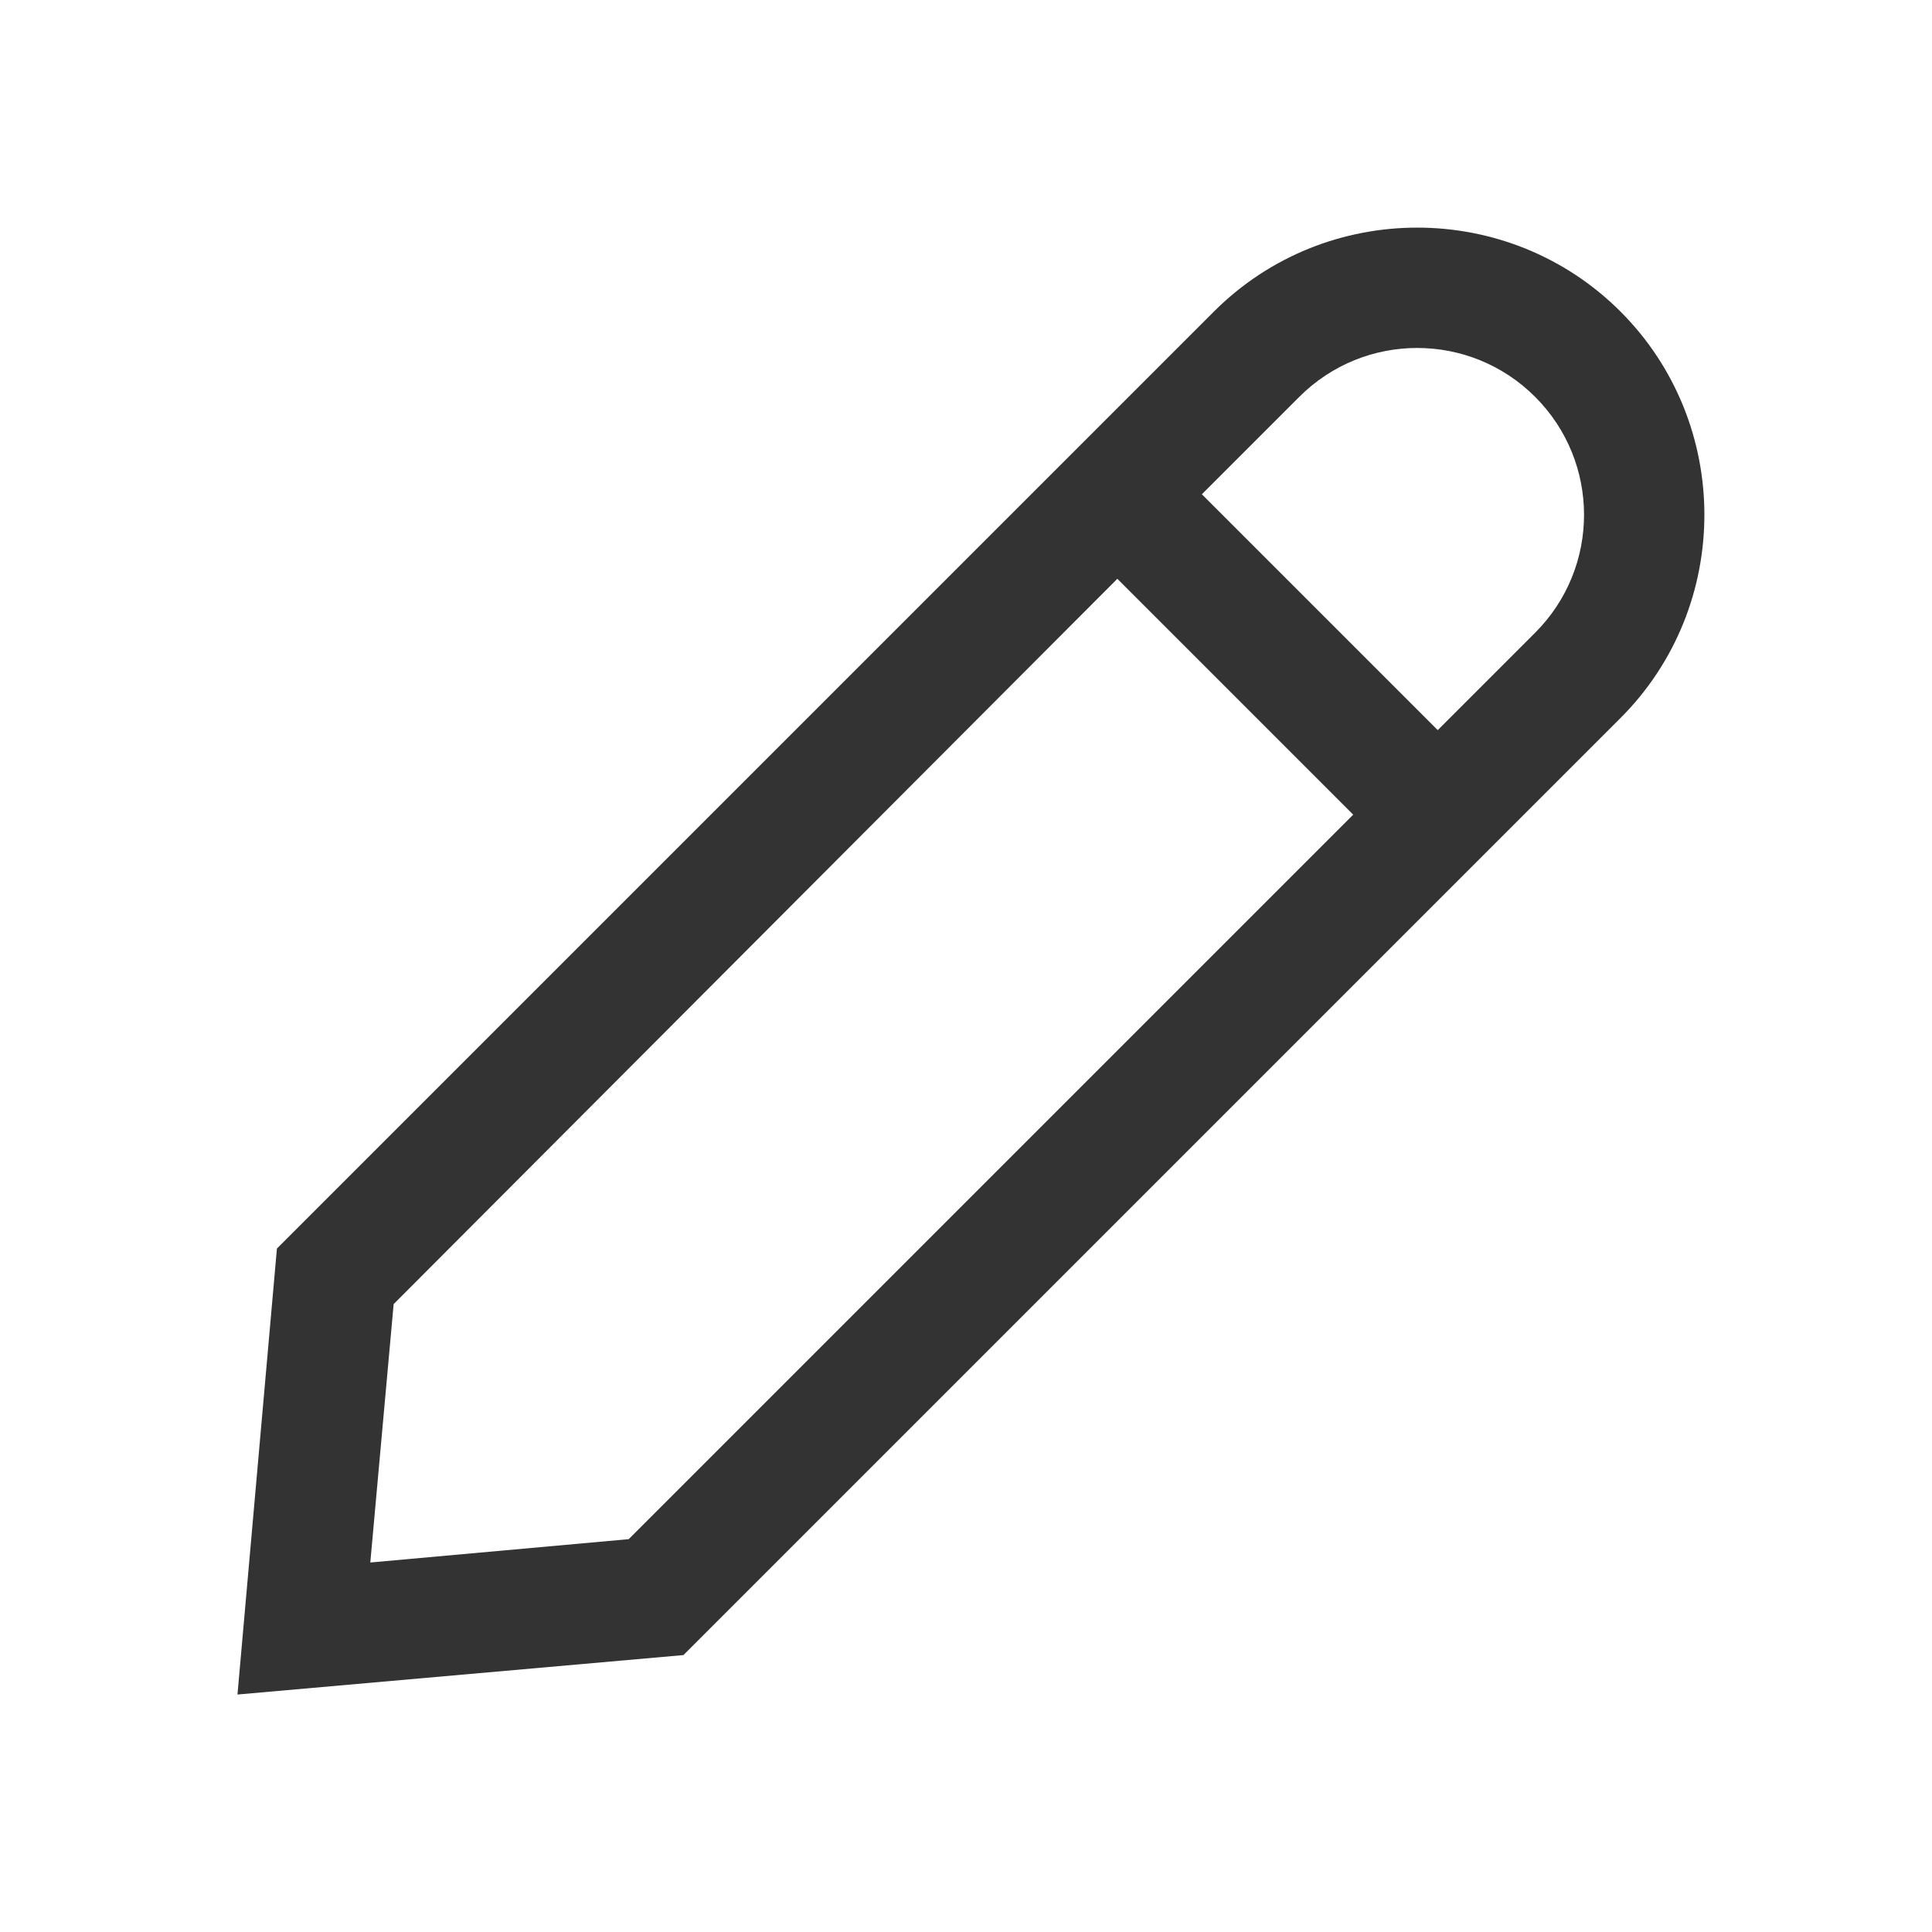
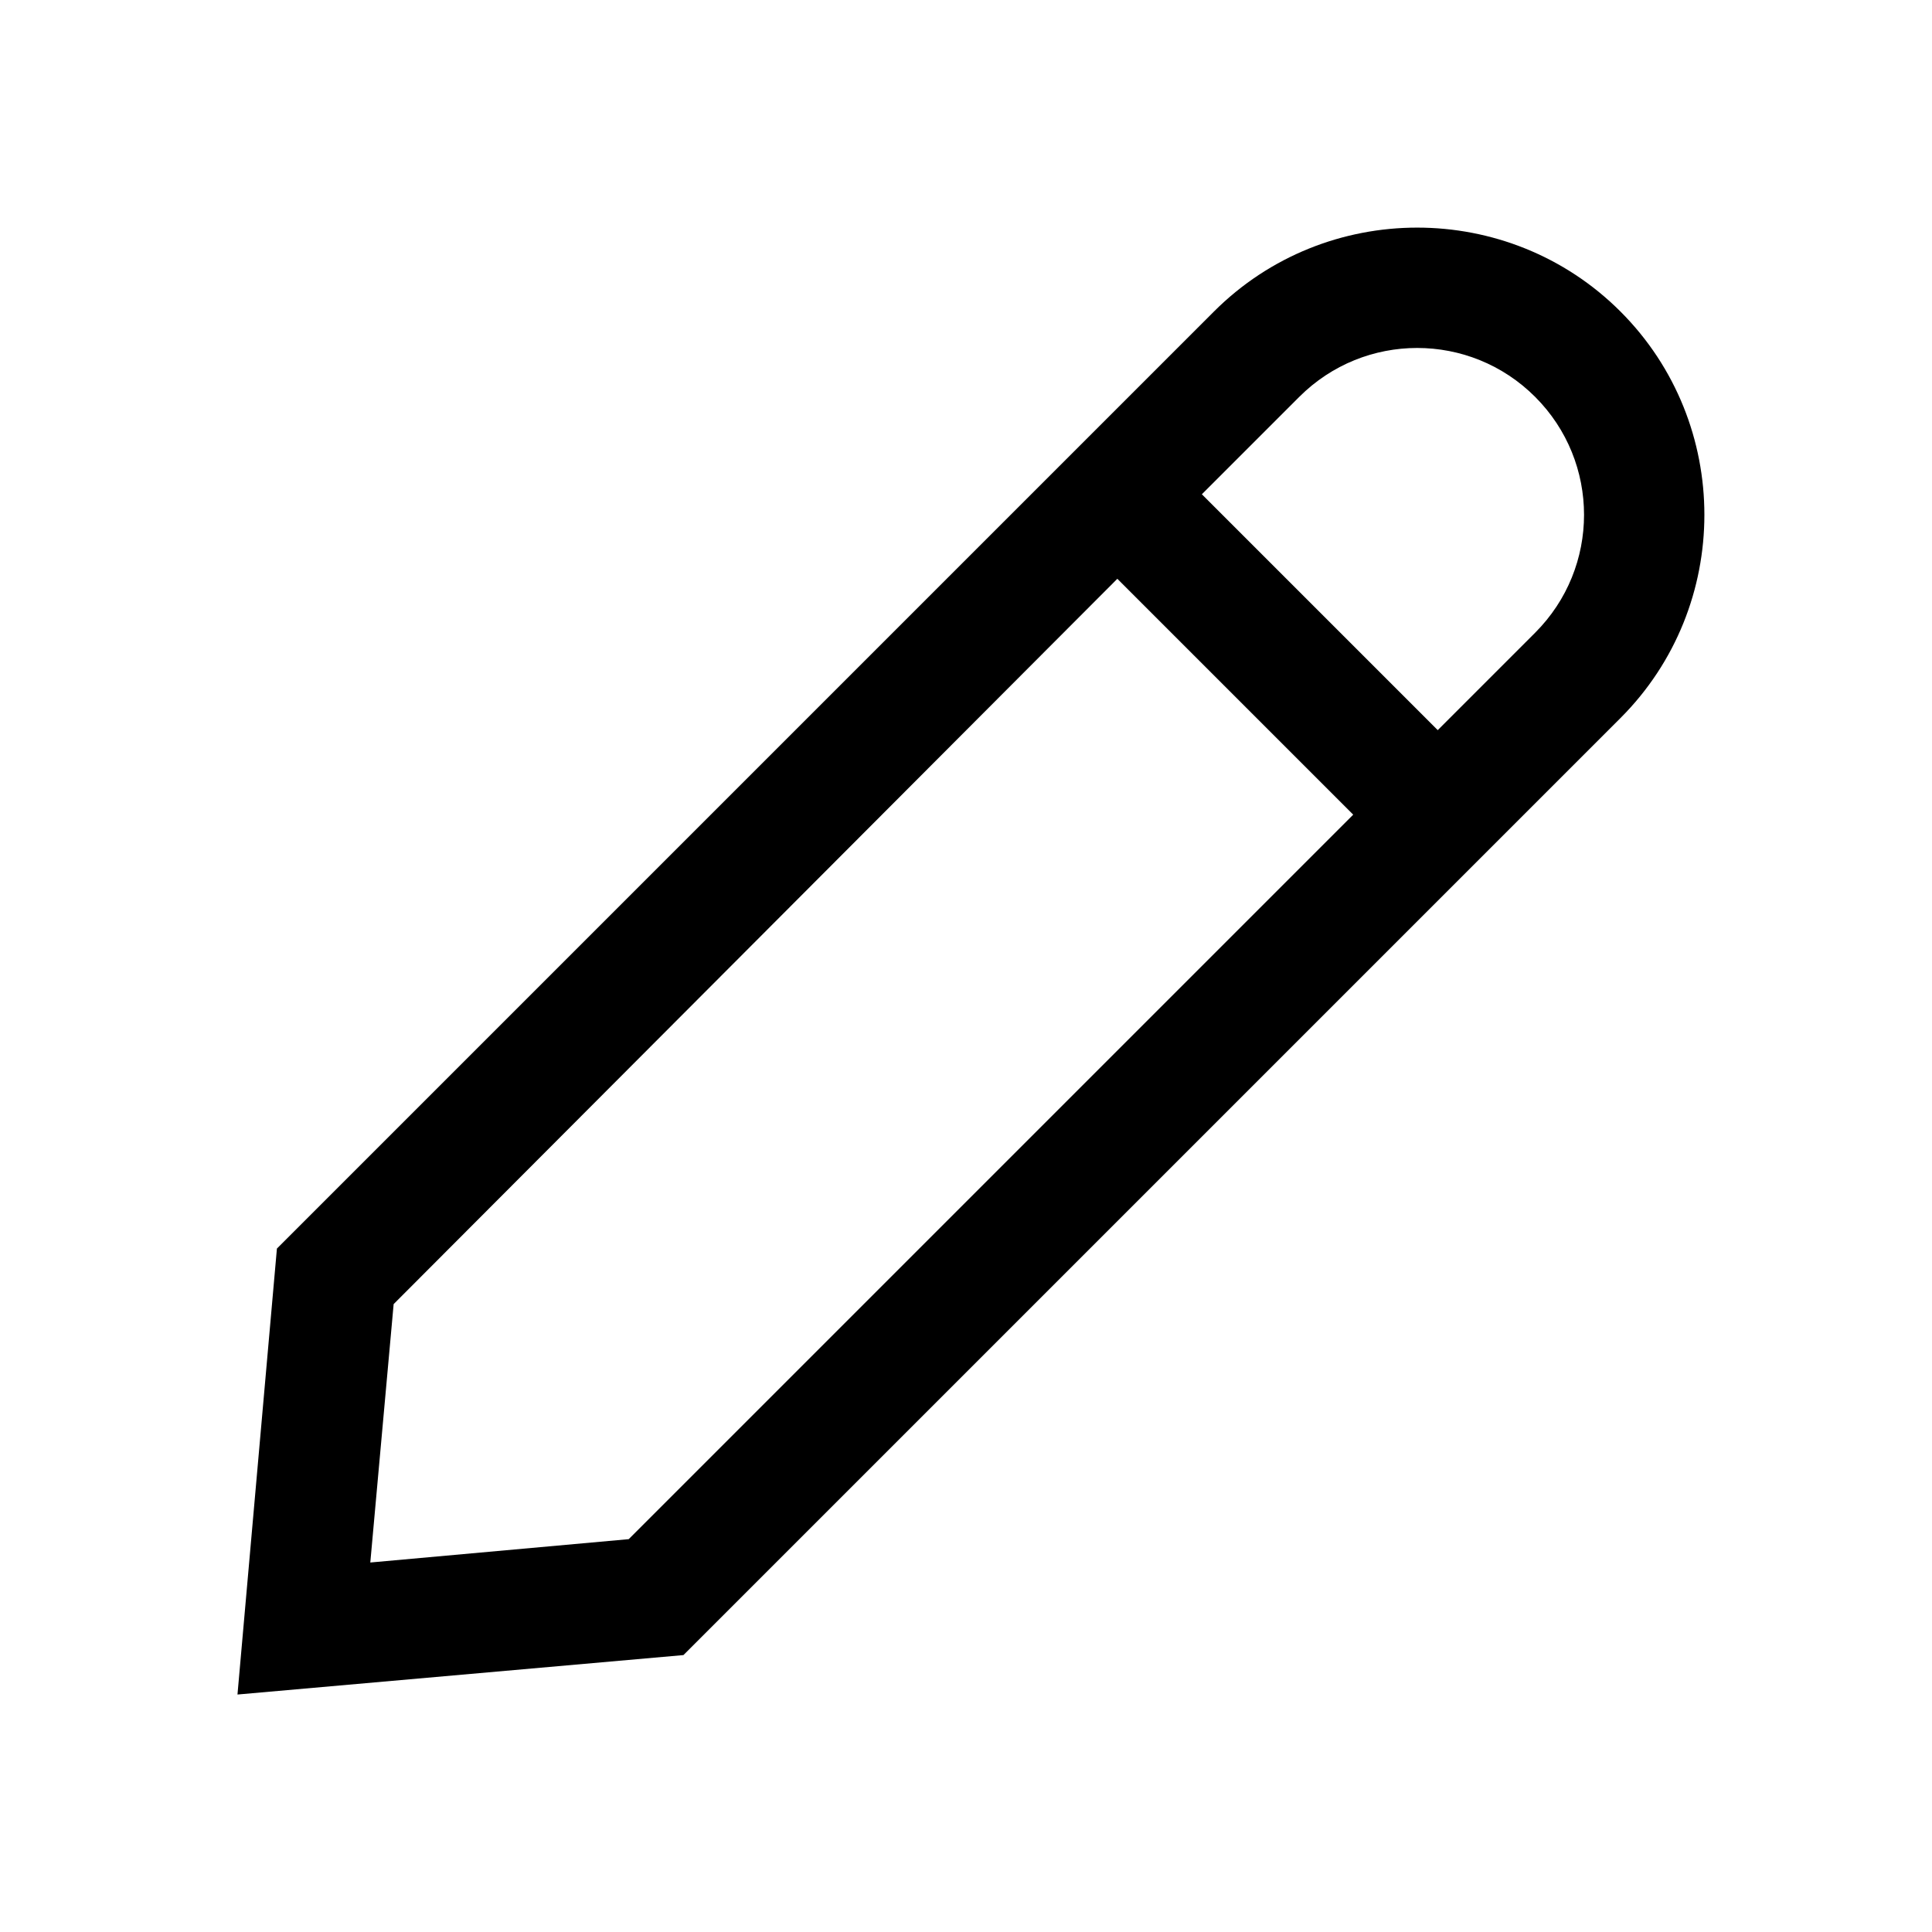
- <svg xmlns="http://www.w3.org/2000/svg" width="24" height="24" viewBox="0 0 24 24" fill="none">
-   <path d="M20.13 3.87C18.74 2.48 16.47 2.48 15.08 3.87L3.44 15.51L2.95 21.05L8.49 20.56L20.13 8.92C21.52 7.53 21.52 5.26 20.13 3.87ZM7.81 19.12L4.6 19.41L4.89 16.2L13.88 7.19L16.81 10.12L7.81 19.12ZM19.07 7.86L17.86 9.07L14.93 6.14L16.14 4.93C16.95 4.12 18.26 4.12 19.07 4.93C19.88 5.74 19.88 7.05 19.07 7.86Z" fill="#333333" />
+ <svg xmlns="http://www.w3.org/2000/svg" width="100%" height="100%" viewBox="0 0 24 24">
+   <path d="M20.13 3.87C18.74 2.48 16.47 2.48 15.08 3.87L3.44 15.51L2.95 21.05L8.49 20.56L20.13 8.92C21.52 7.53 21.52 5.26 20.13 3.87ZM7.81 19.12L4.6 19.41L4.89 16.2L13.88 7.19L16.81 10.12L7.81 19.12ZM19.07 7.86L17.86 9.07L14.93 6.14L16.14 4.93C16.95 4.12 18.26 4.12 19.07 4.93C19.88 5.74 19.88 7.05 19.07 7.86Z" />
</svg>
